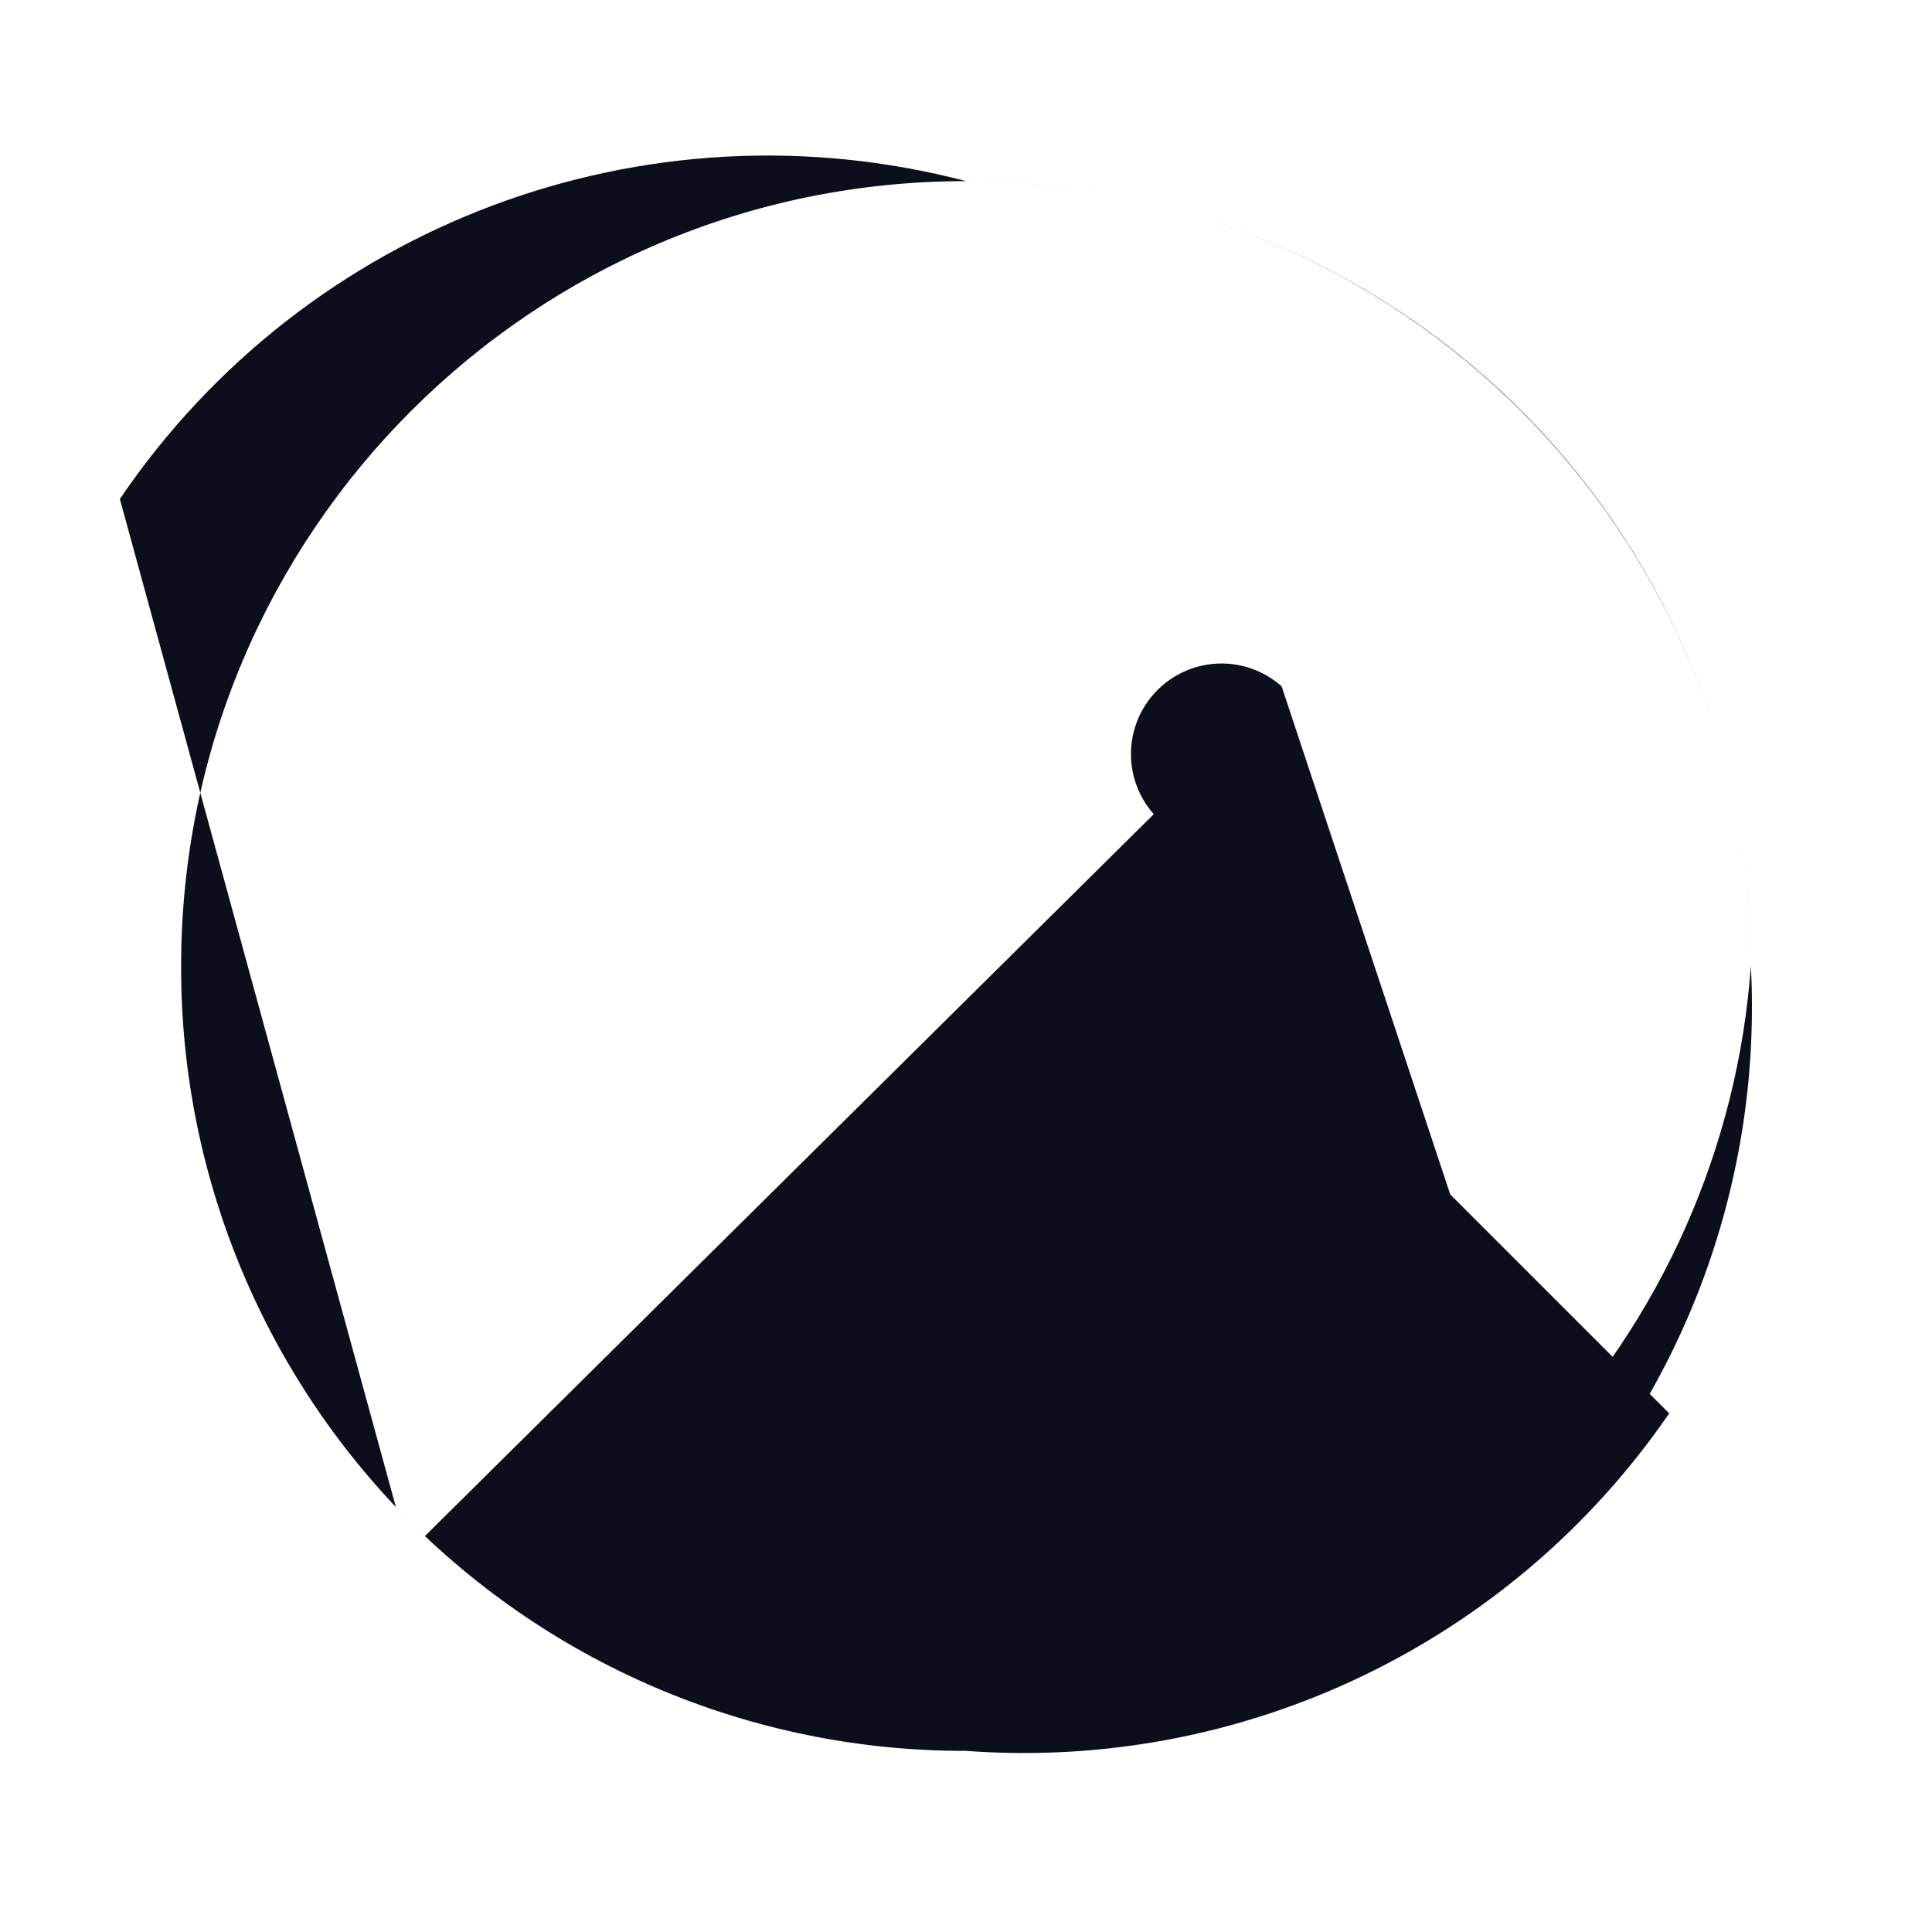
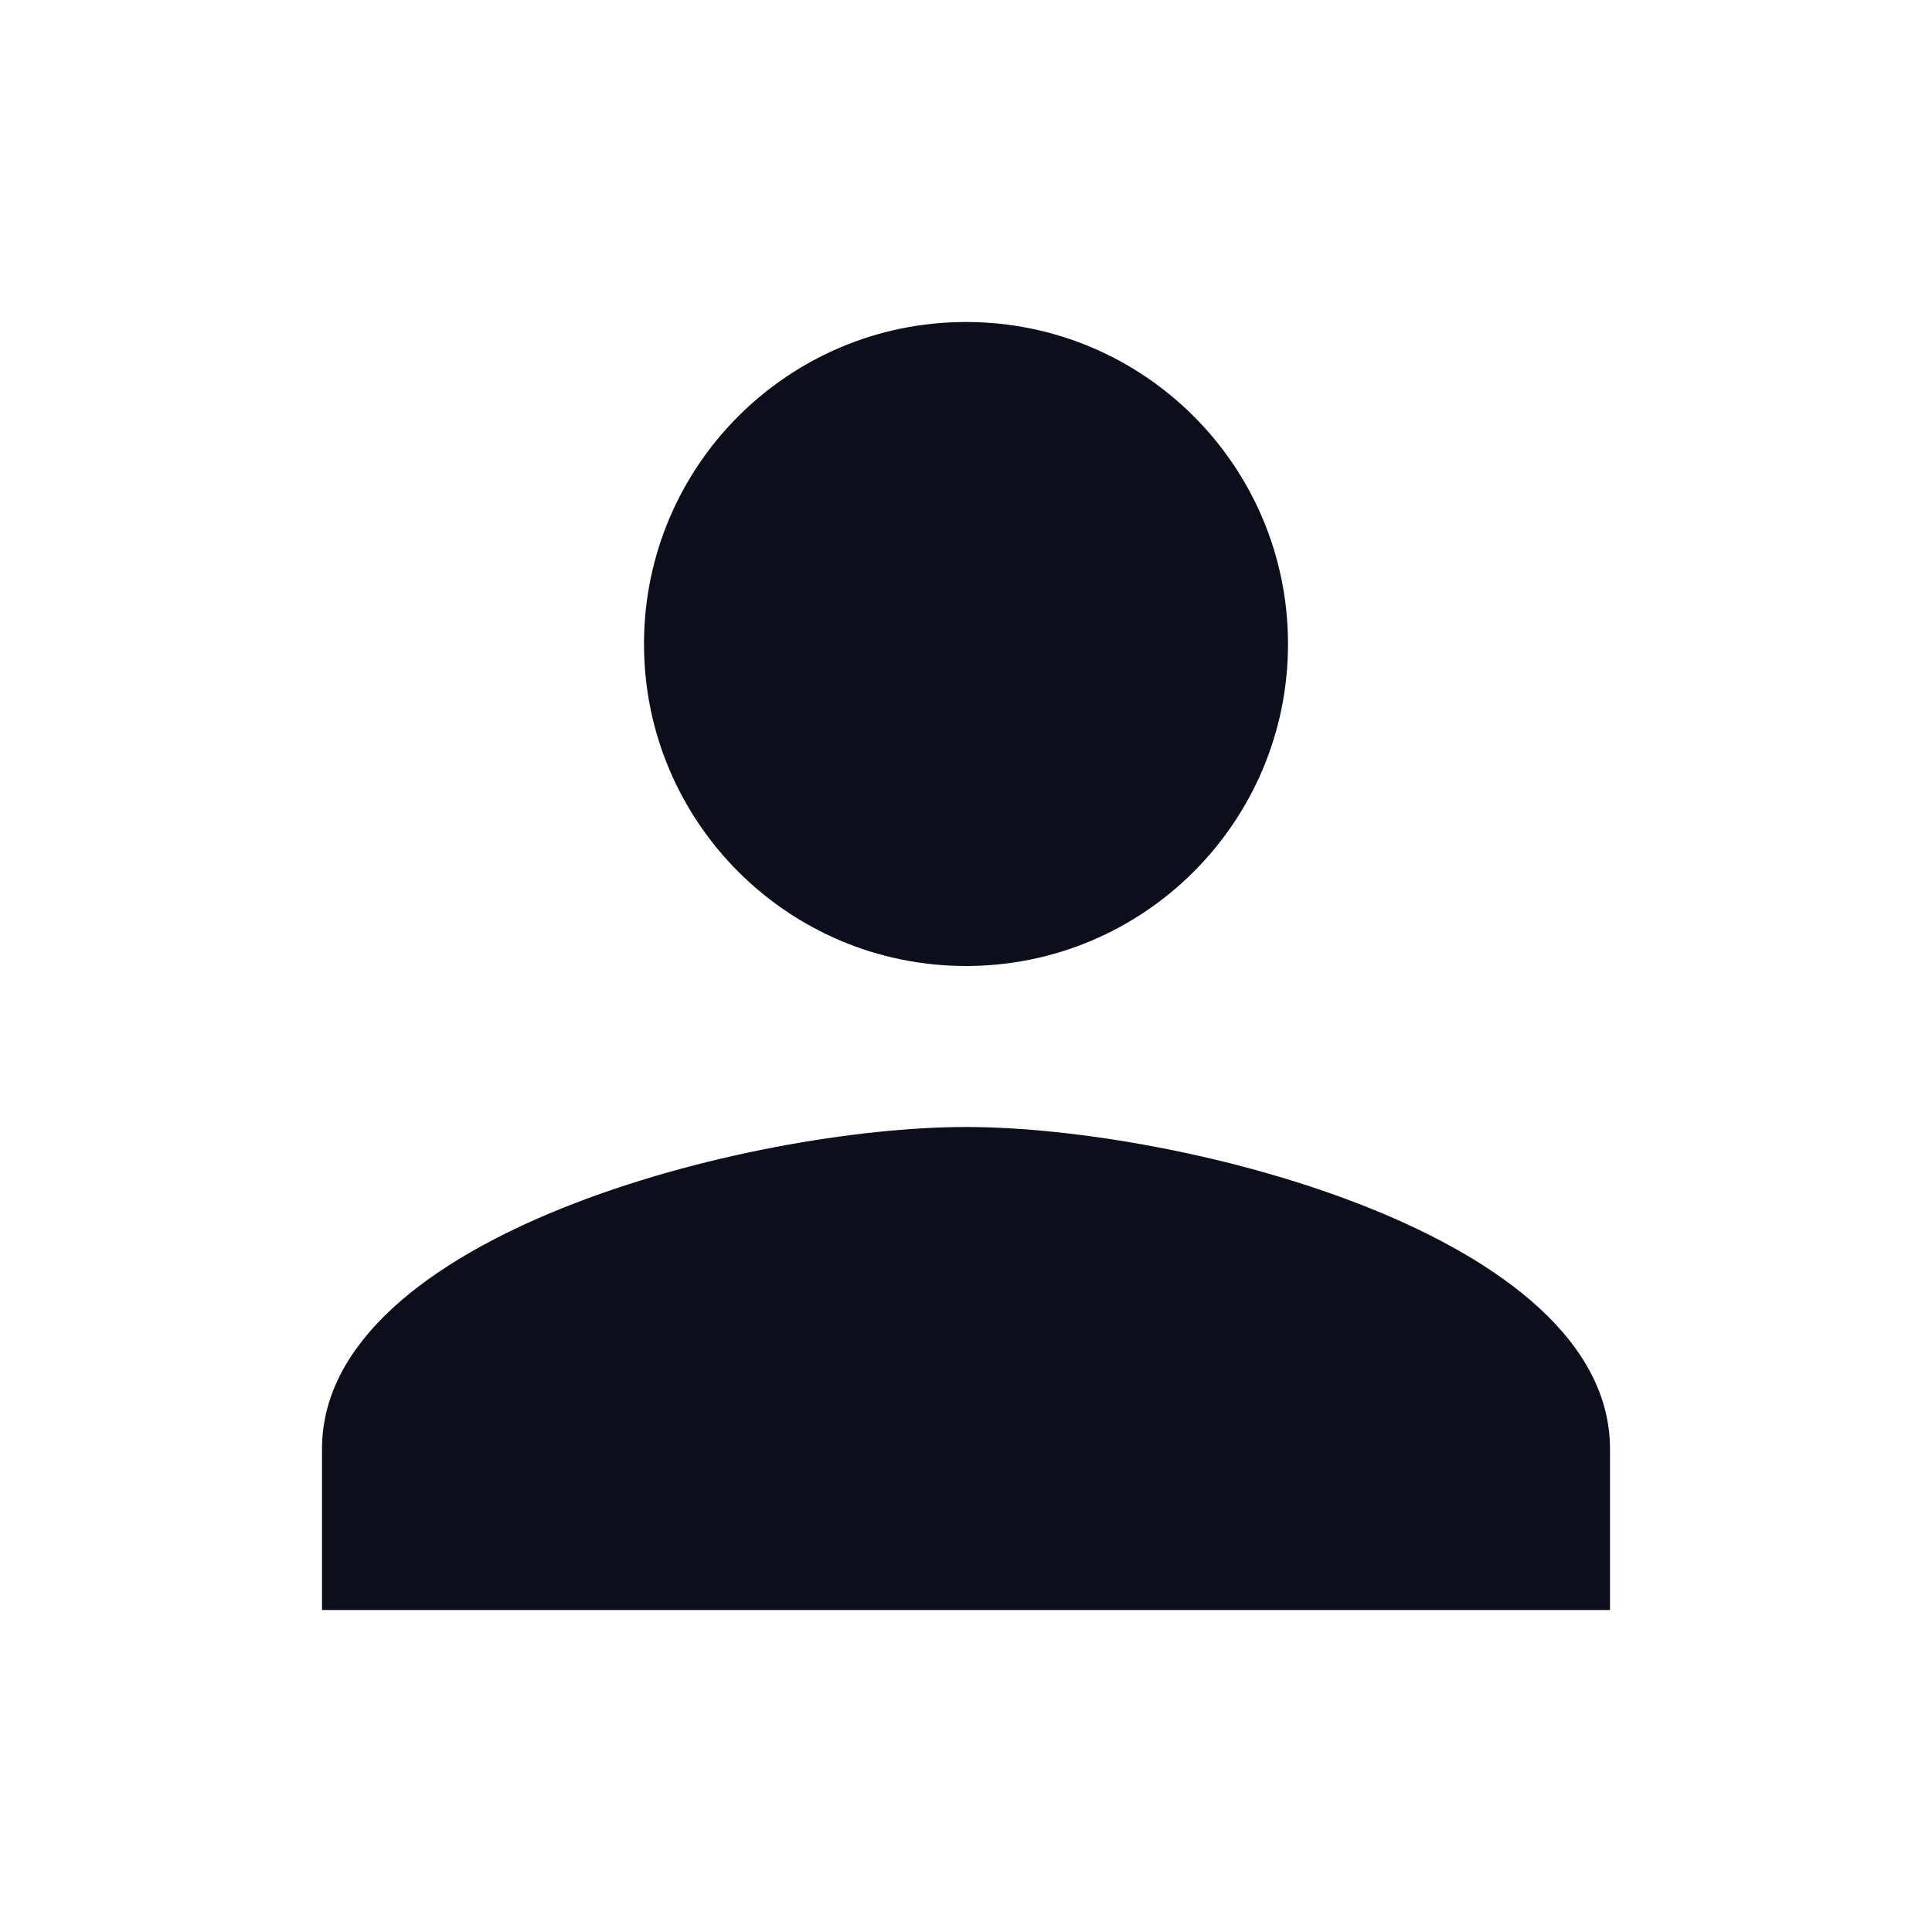
- <svg xmlns="http://www.w3.org/2000/svg" viewBox="0 0 256 256" fill="#0d0e1b">
-   <path d="M128,24A104,104,0,0,0,24,128a103.89,103.89,0,0,0,32.3,75.54L152.88,107.88a12,12,0,0,1,16.94-16.94L203.46,192.3A103.89,103.89,0,0,0,232,128,104,104,0,0,0,128,24Zm76.24,180.22-51.58-51.58a12,12,0,0,1,0-16.94,11.9,11.9,0,0,1,16.94,0l51.58,51.58A103.73,103.73,0,0,1,128,232a103.89,103.89,0,0,1-75.54-32.3L15.88,66.12A103.73,103.73,0,0,1,128,24,103.89,103.89,0,0,1,232,128,103.73,103.73,0,0,1,204.24,204.22Z" />
+ <svg xmlns="http://www.w3.org/2000/svg" viewBox="0 0 24 24" fill="#0d0e1b">
+   <path d="M12 12c2.21 0 4-1.79 4-4s-1.79-4-4-4-4 1.79-4 4 1.79 4 4 4zm0 2c-2.67 0-8 1.34-8 4v2h16v-2c0-2.66-5.33-4-8-4z" />
</svg>
